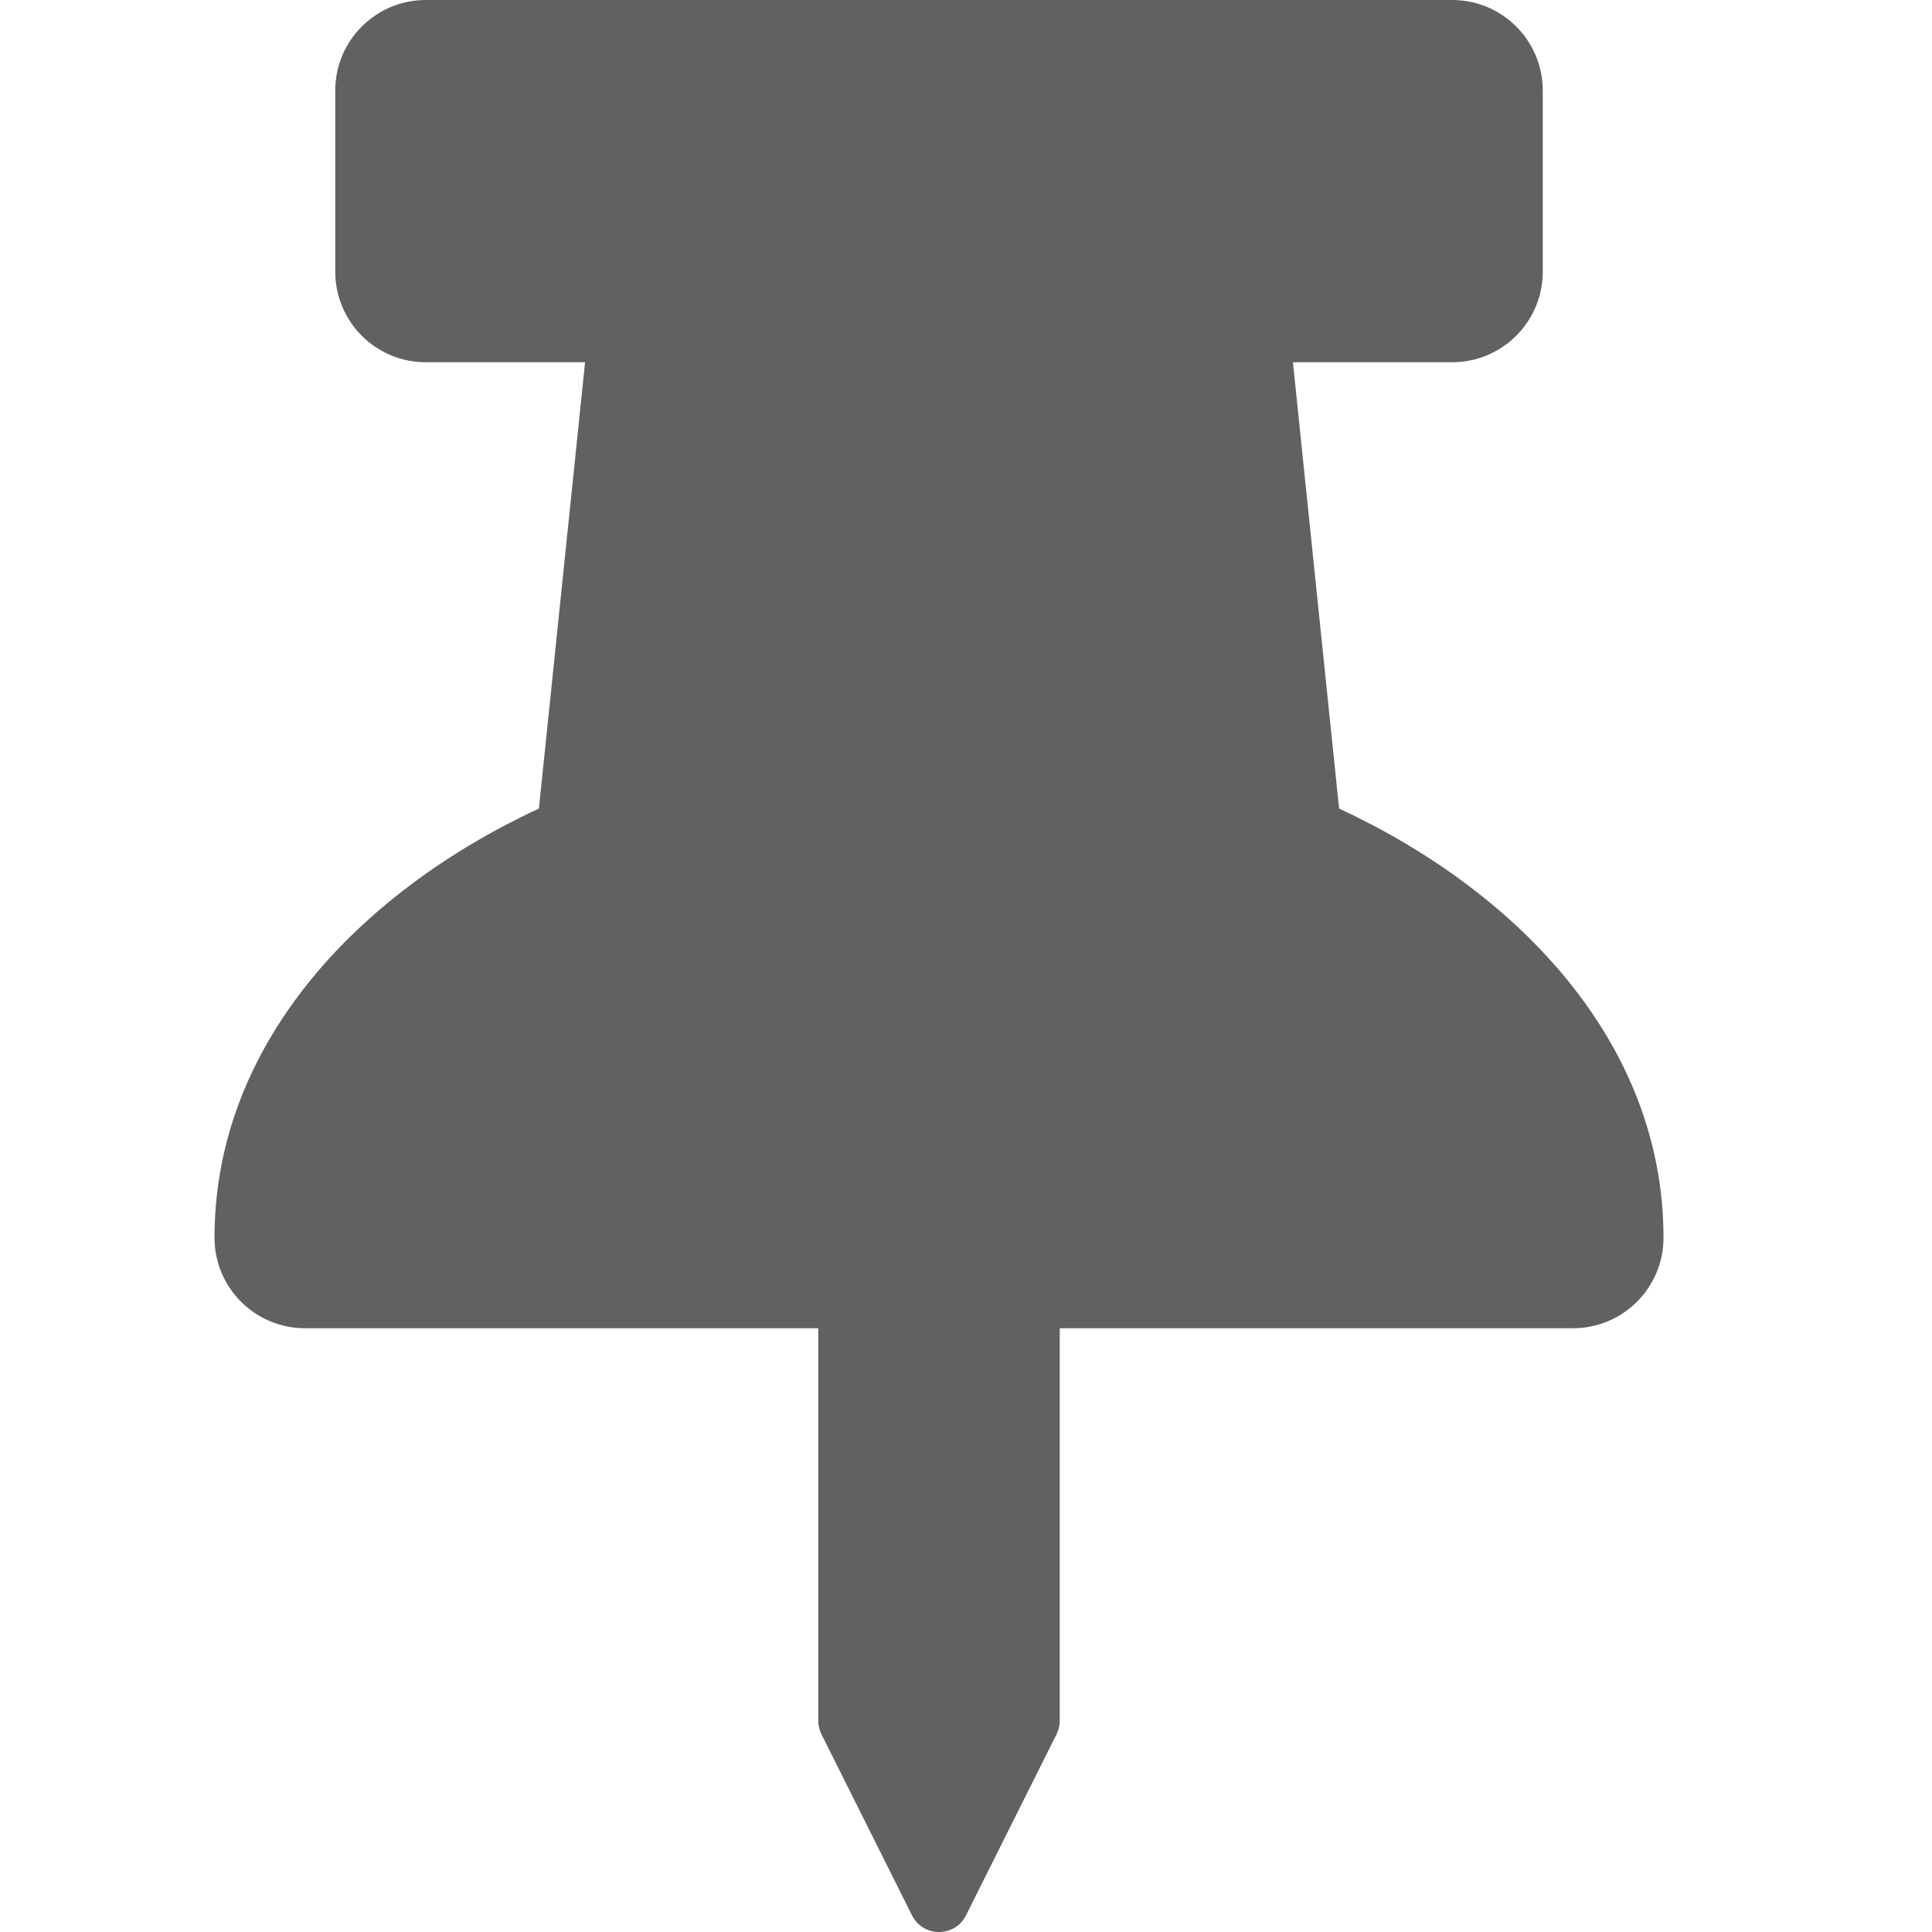
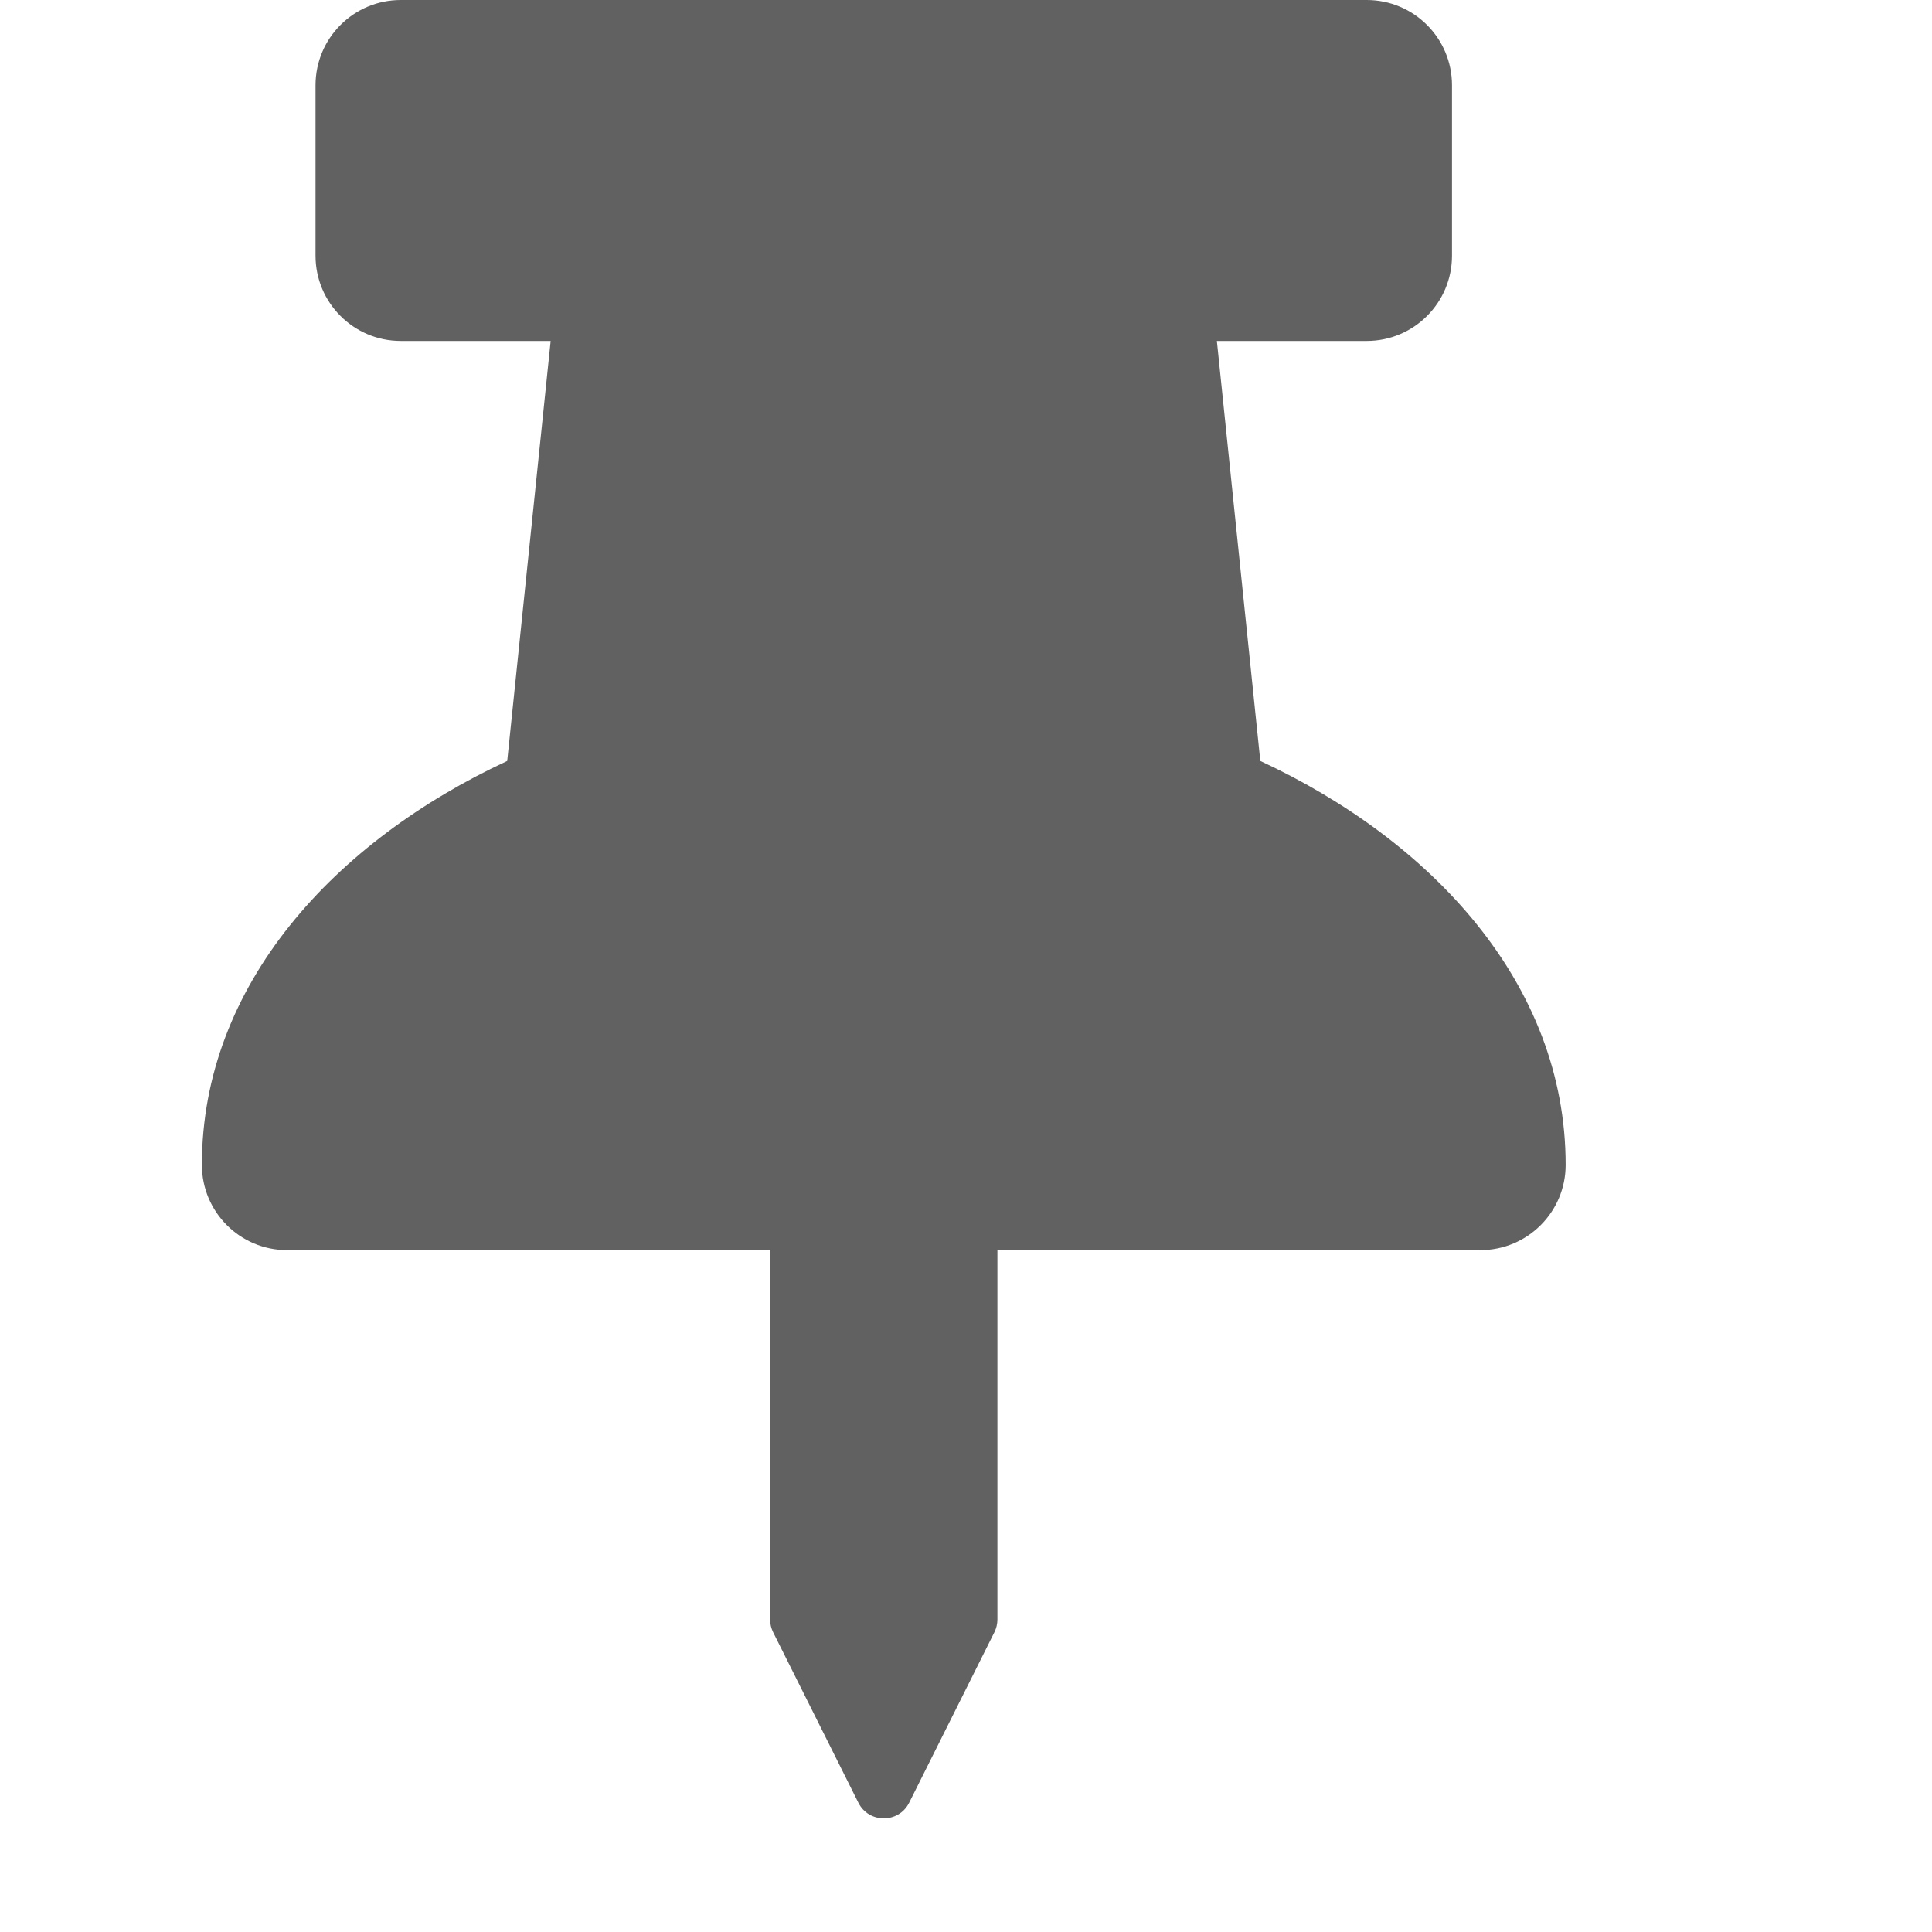
- <svg xmlns="http://www.w3.org/2000/svg" width="16" height="16" version="1.1" viewBox="0 0 16 16">
+ <svg xmlns="http://www.w3.org/2000/svg" width="16" height="16" version="1.1" viewBox="0 0 17 17">
  <g class="jp-icon3" transform="matrix(.03125 0 0 .03125 1.7764 0)" fill="#616161">
    <path d="M298.028 214.267L285.793 96H328c13.255 0 24-10.745 24-24V24c0-13.255-10.745-24-24-24H56C42.745 0 32 10.745 32 24v48c0 13.255 10.745 24 24 24h42.207L85.972 214.267C37.465 236.82 0 277.261 0 328c0 13.255 10.745 24 24 24h136v104.007c0 1.242.289 2.467.845 3.578l24 48c2.941 5.882 11.364 5.893 14.311 0l24-48a8.008 8.008 0 0 0 .845-3.578V352h136c13.255 0 24-10.745 24-24-.001-51.183-37.983-91.42-85.973-113.733z" />
  </g>
</svg>
